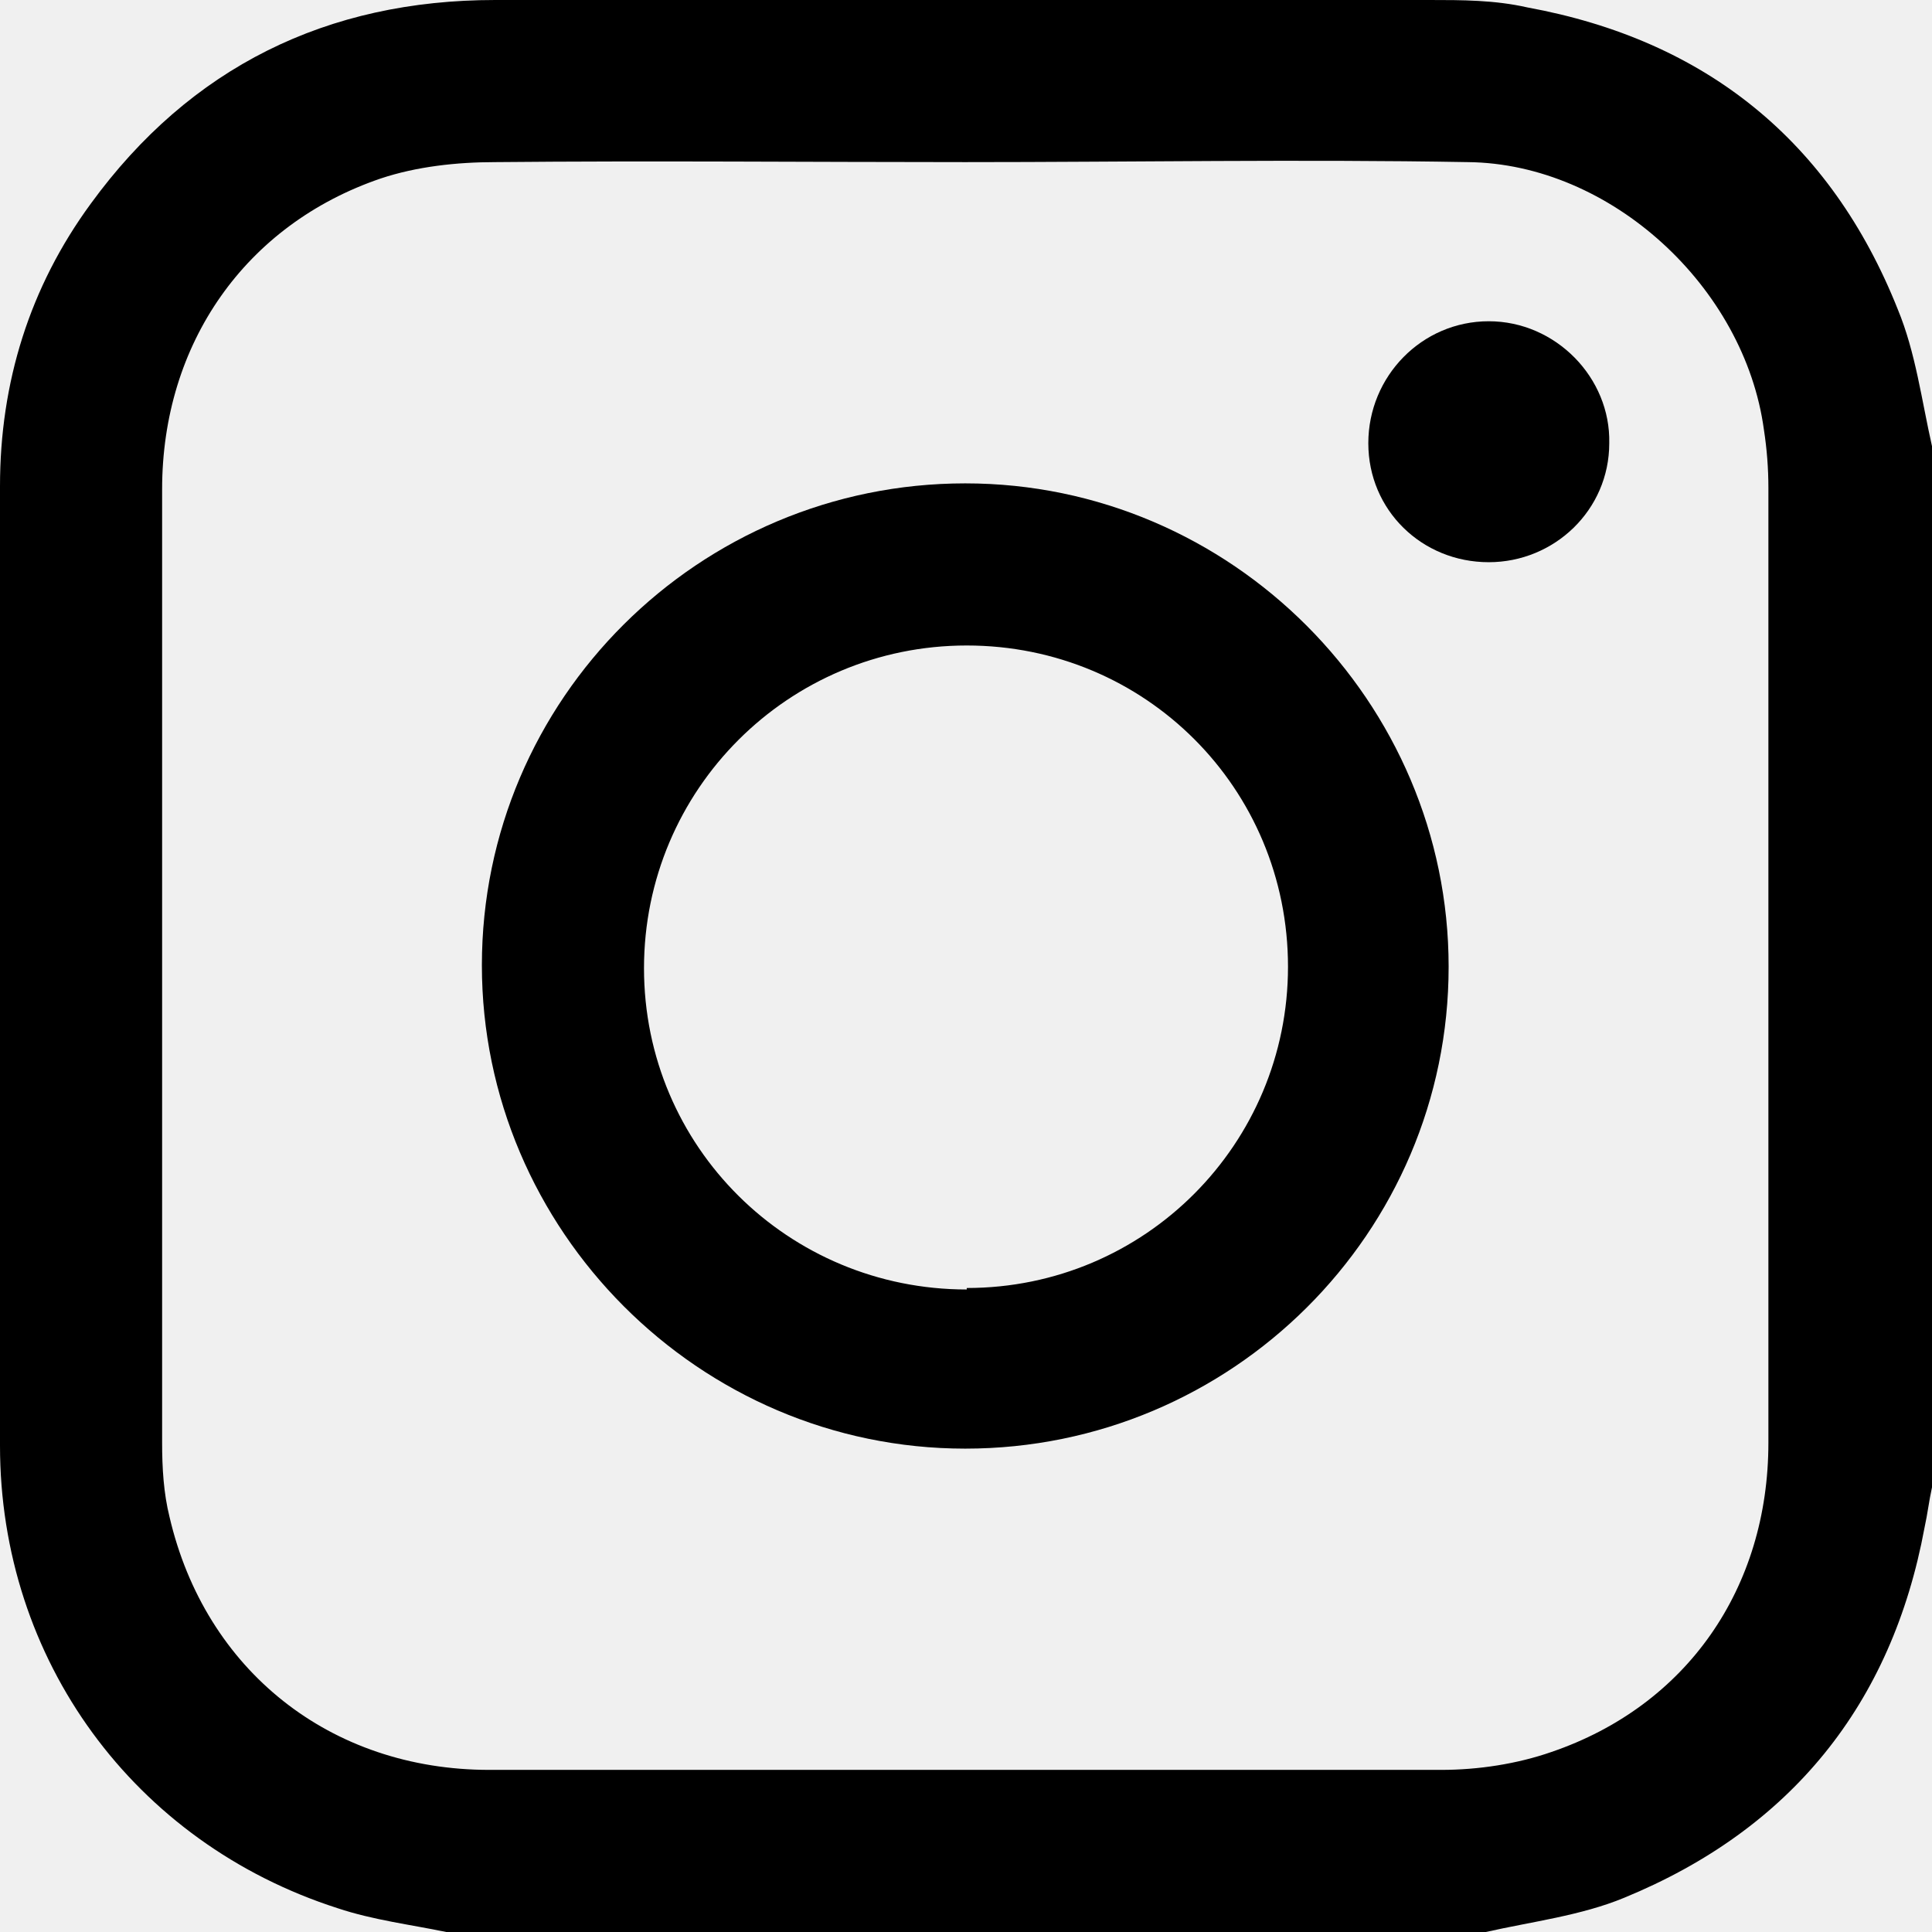
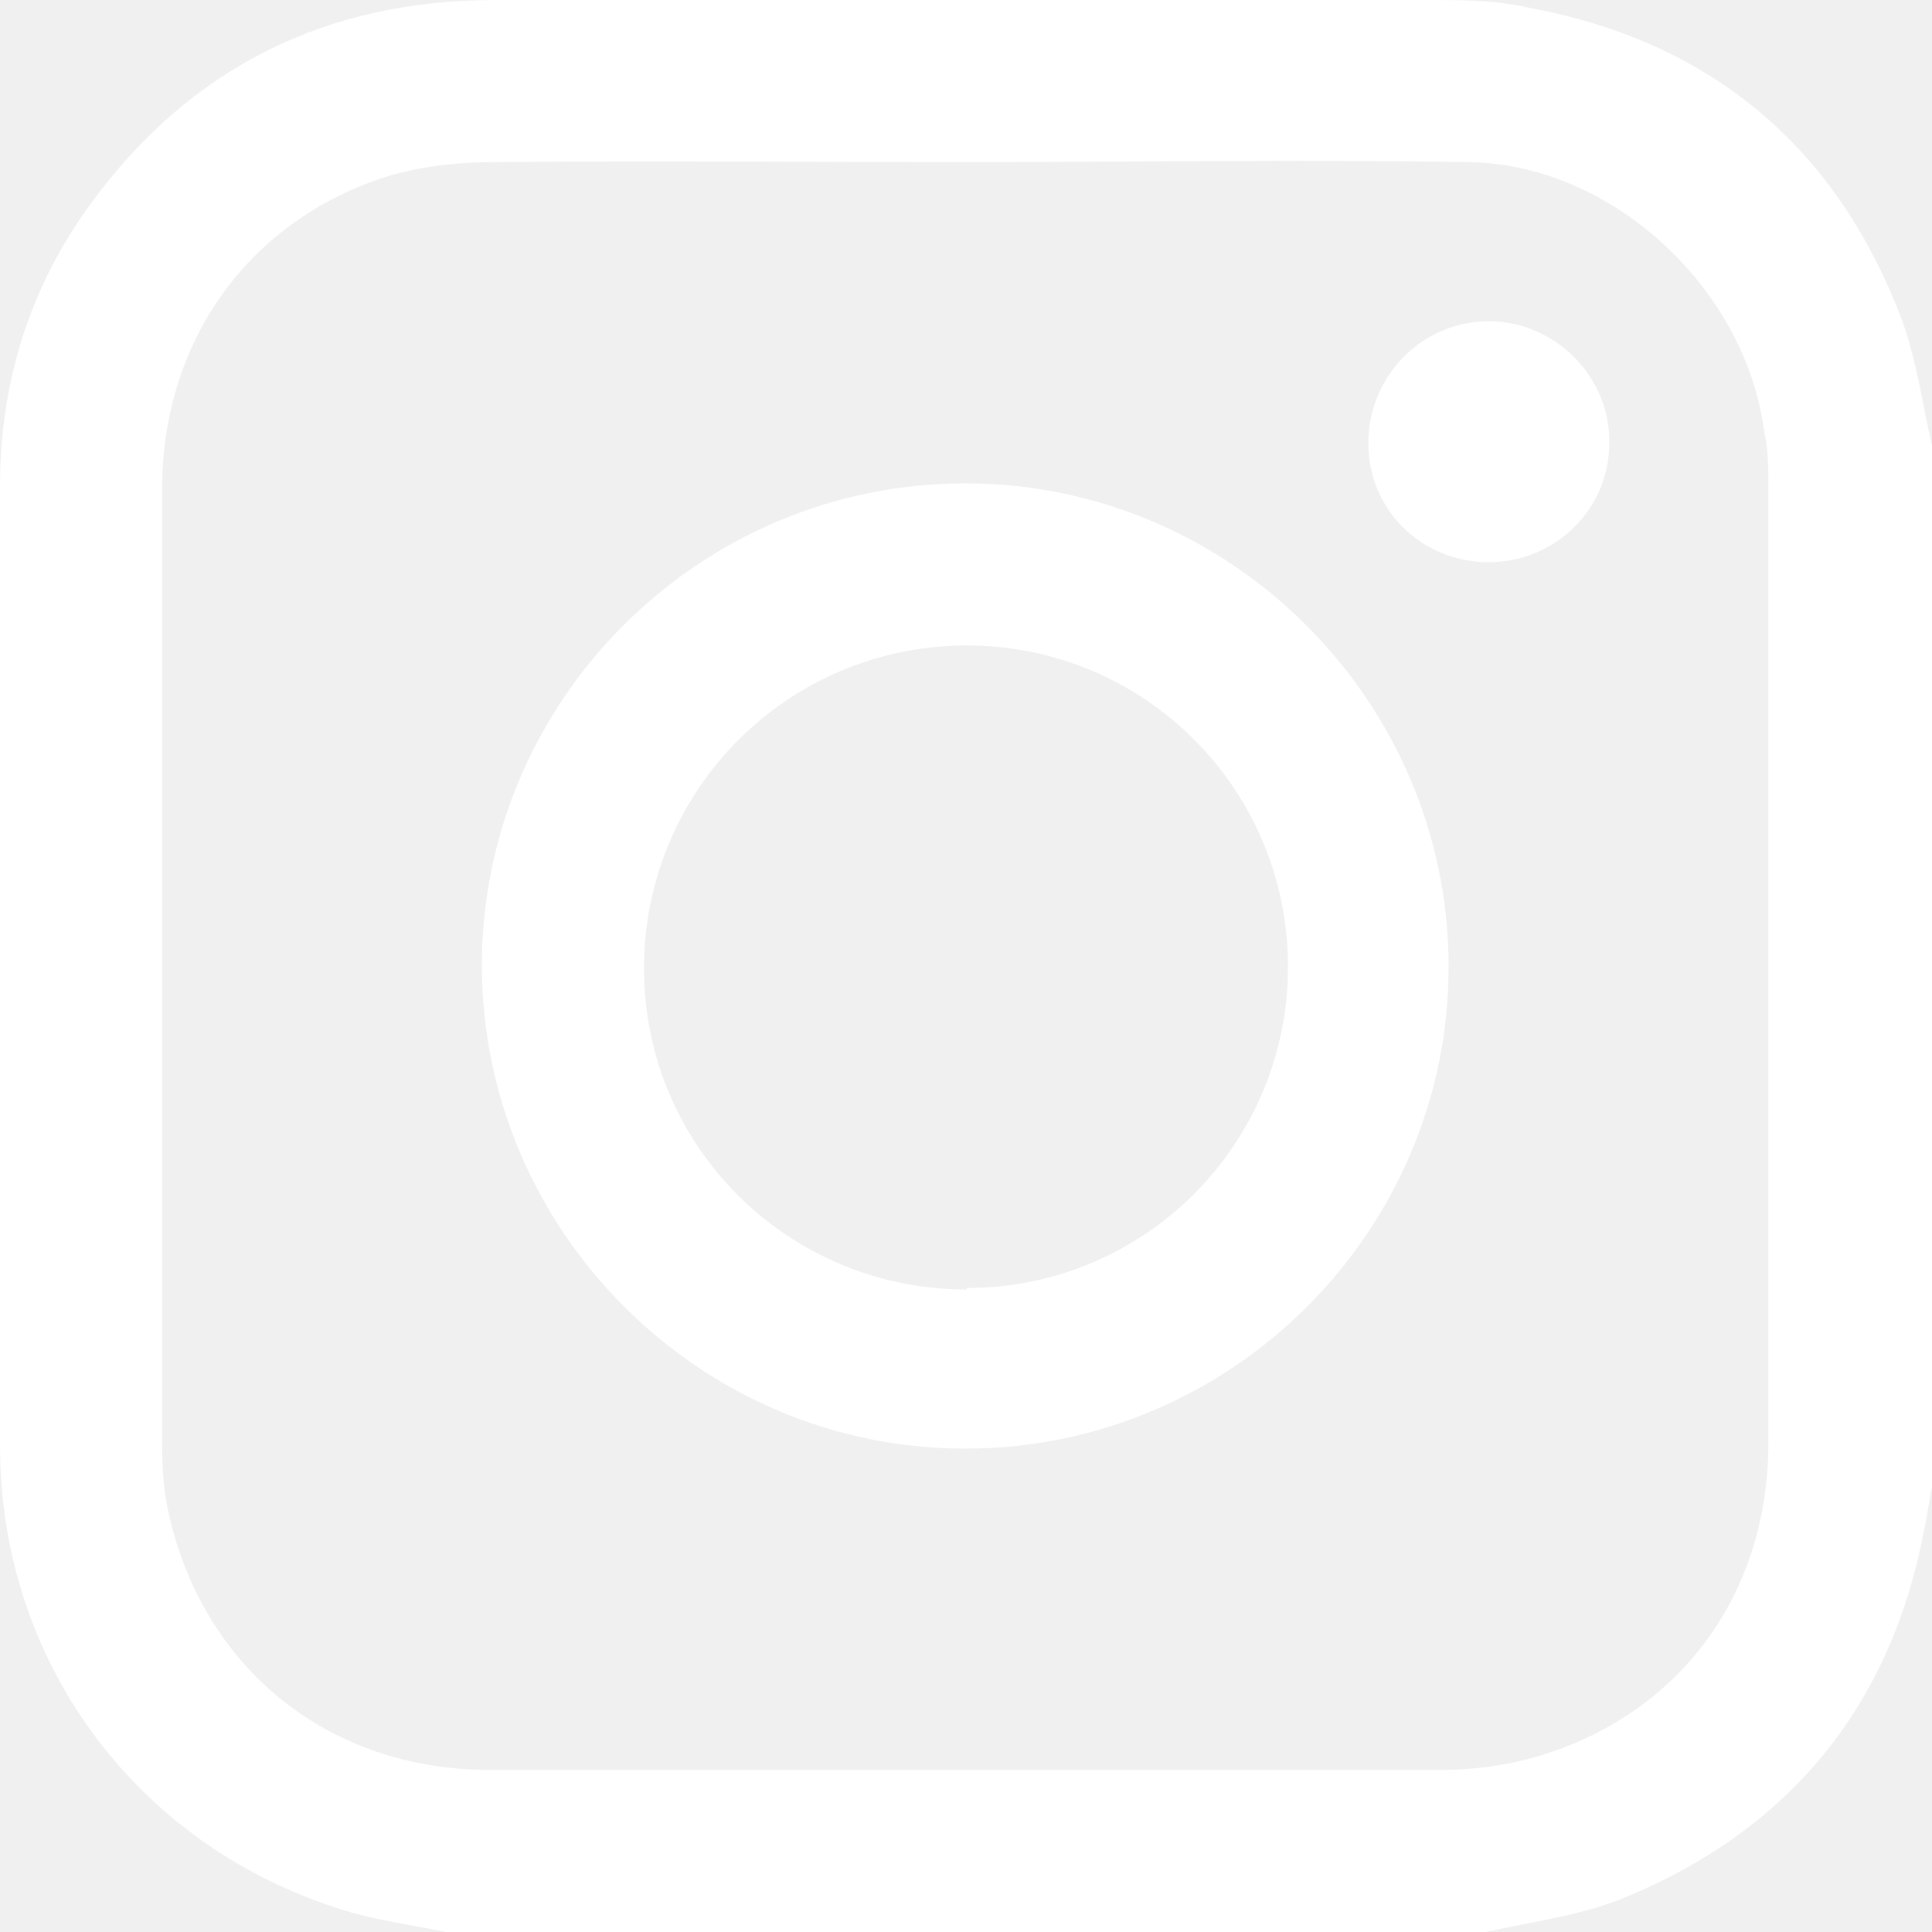
- <svg xmlns="http://www.w3.org/2000/svg" version="1.1" viewBox="0 0 129.9 129.9">
-   <g>
-     <g id="Capa_2">
-       <g id="Capa_1-2">
-         <g>
-           <path d="M100,129.9H30c-2.4-.5-4.9-.8-7.3-1.6C9,123.9,0,111.6,0,97.2,0,75.7,0,54.2,0,32.7,0,25.7,2,19.3,6.1,13.7,12.8,4.5,22,0,33.3,0c20.9,0,41.9,0,62.8,0,2.2,0,4.4,0,6.6.5,12,2.2,20.4,9,24.9,20.3,1.2,2.9,1.6,6.1,2.3,9.2v70c-.2.9-.3,1.8-.5,2.7-2.2,11.9-9,20.3-20.2,24.9-2.9,1.2-6.2,1.6-9.3,2.3h0ZM65,10.9h0c-10.6,0-21.1-.1-31.7,0-2.6,0-5.3.3-7.7,1.1-9.1,3.1-14.7,11.1-14.7,20.9,0,21.3,0,42.7,0,64.1,0,1.7.1,3.4.5,5,2.4,10.3,10.8,17,21.5,17,21.3,0,42.7,0,64,0,2.5,0,5.1-.4,7.4-1.2,9.1-3.1,14.6-11,14.6-20.8,0-21.4,0-42.8,0-64.2,0-1.3-.1-2.6-.3-3.9-1.3-9.6-10.3-17.9-19.9-18-11.3-.2-22.6,0-33.9,0Z" />
-           <path d="M64.9,97.4c-17.9,0-32.5-14.7-32.5-32.5,0-17.9,14.6-32.4,32.5-32.4s32.5,14.7,32.5,32.5c0,17.9-14.6,32.4-32.5,32.4ZM65,86.6c12,0,21.6-9.7,21.6-21.6,0-12-9.6-21.6-21.6-21.6-12,0-21.7,9.7-21.7,21.7,0,12,9.7,21.6,21.7,21.6h0Z" />
-           <path d="M100.1,37.8c-4.5,0-8.1-3.5-8.1-8,0-4.5,3.6-8.2,8.1-8.2s8.2,3.8,8.1,8.2c0,4.5-3.7,8-8.1,8Z" />
-         </g>
+ <svg xmlns="http://www.w3.org/2000/svg" id="Capa_1" version="1.1" viewBox="0 0 129.9 129.9">
+   <defs>
+     <style>
+       .st0 {
+         fill: #fff;
+       }
+     </style>
+   </defs>
+   <g id="Capa_2">
+     <g id="Capa_1-2">
+       <g>
+         <path class="st0" d="M100,129.9H30c-2.4-.5-4.9-.8-7.3-1.6C9,123.9,0,111.6,0,97.2V32.7c0-7,2-13.4,6.1-19C12.8,4.5,22,0,33.3,0h62.8C98.3,0,100.5,0,102.7.5c12,2.2,20.4,9,24.9,20.3,1.2,2.9,1.6,6.1,2.3,9.2v70c-.2.9-.3,1.8-.5,2.7-2.2,11.9-9,20.3-20.2,24.9-2.9,1.2-6.2,1.6-9.3,2.3h.1ZM65,10.9h0c-10.6,0-21.1-.1-31.7,0-2.6,0-5.3.3-7.7,1.1-9.1,3.1-14.7,11.1-14.7,20.9v64.1c0,1.7.1,3.4.5,5,2.4,10.3,10.8,17,21.5,17h64c2.5,0,5.1-.4,7.4-1.2,9.1-3.1,14.6-11,14.6-20.8V32.8c0-1.3,0-2.6-.3-3.9-1.3-9.6-10.3-17.9-19.9-18-11.3-.2-22.6,0-33.9,0h.2Z" />
+         <path class="st0" d="M64.9,97.4c-17.9,0-32.5-14.7-32.5-32.5s14.6-32.4,32.5-32.4,32.5,14.7,32.5,32.5-14.6,32.4-32.5,32.4ZM65,86.6c12,0,21.6-9.7,21.6-21.6s-9.6-21.6-21.6-21.6-21.7,9.7-21.7,21.7,9.7,21.6,21.7,21.6h0Z" />
+         <path class="st0" d="M100.1,37.8c-4.5,0-8.1-3.5-8.1-8s3.6-8.2,8.1-8.2,8.2,3.8,8.1,8.2c0,4.5-3.7,8-8.1,8Z" />
      </g>
    </g>
  </g>
</svg>
